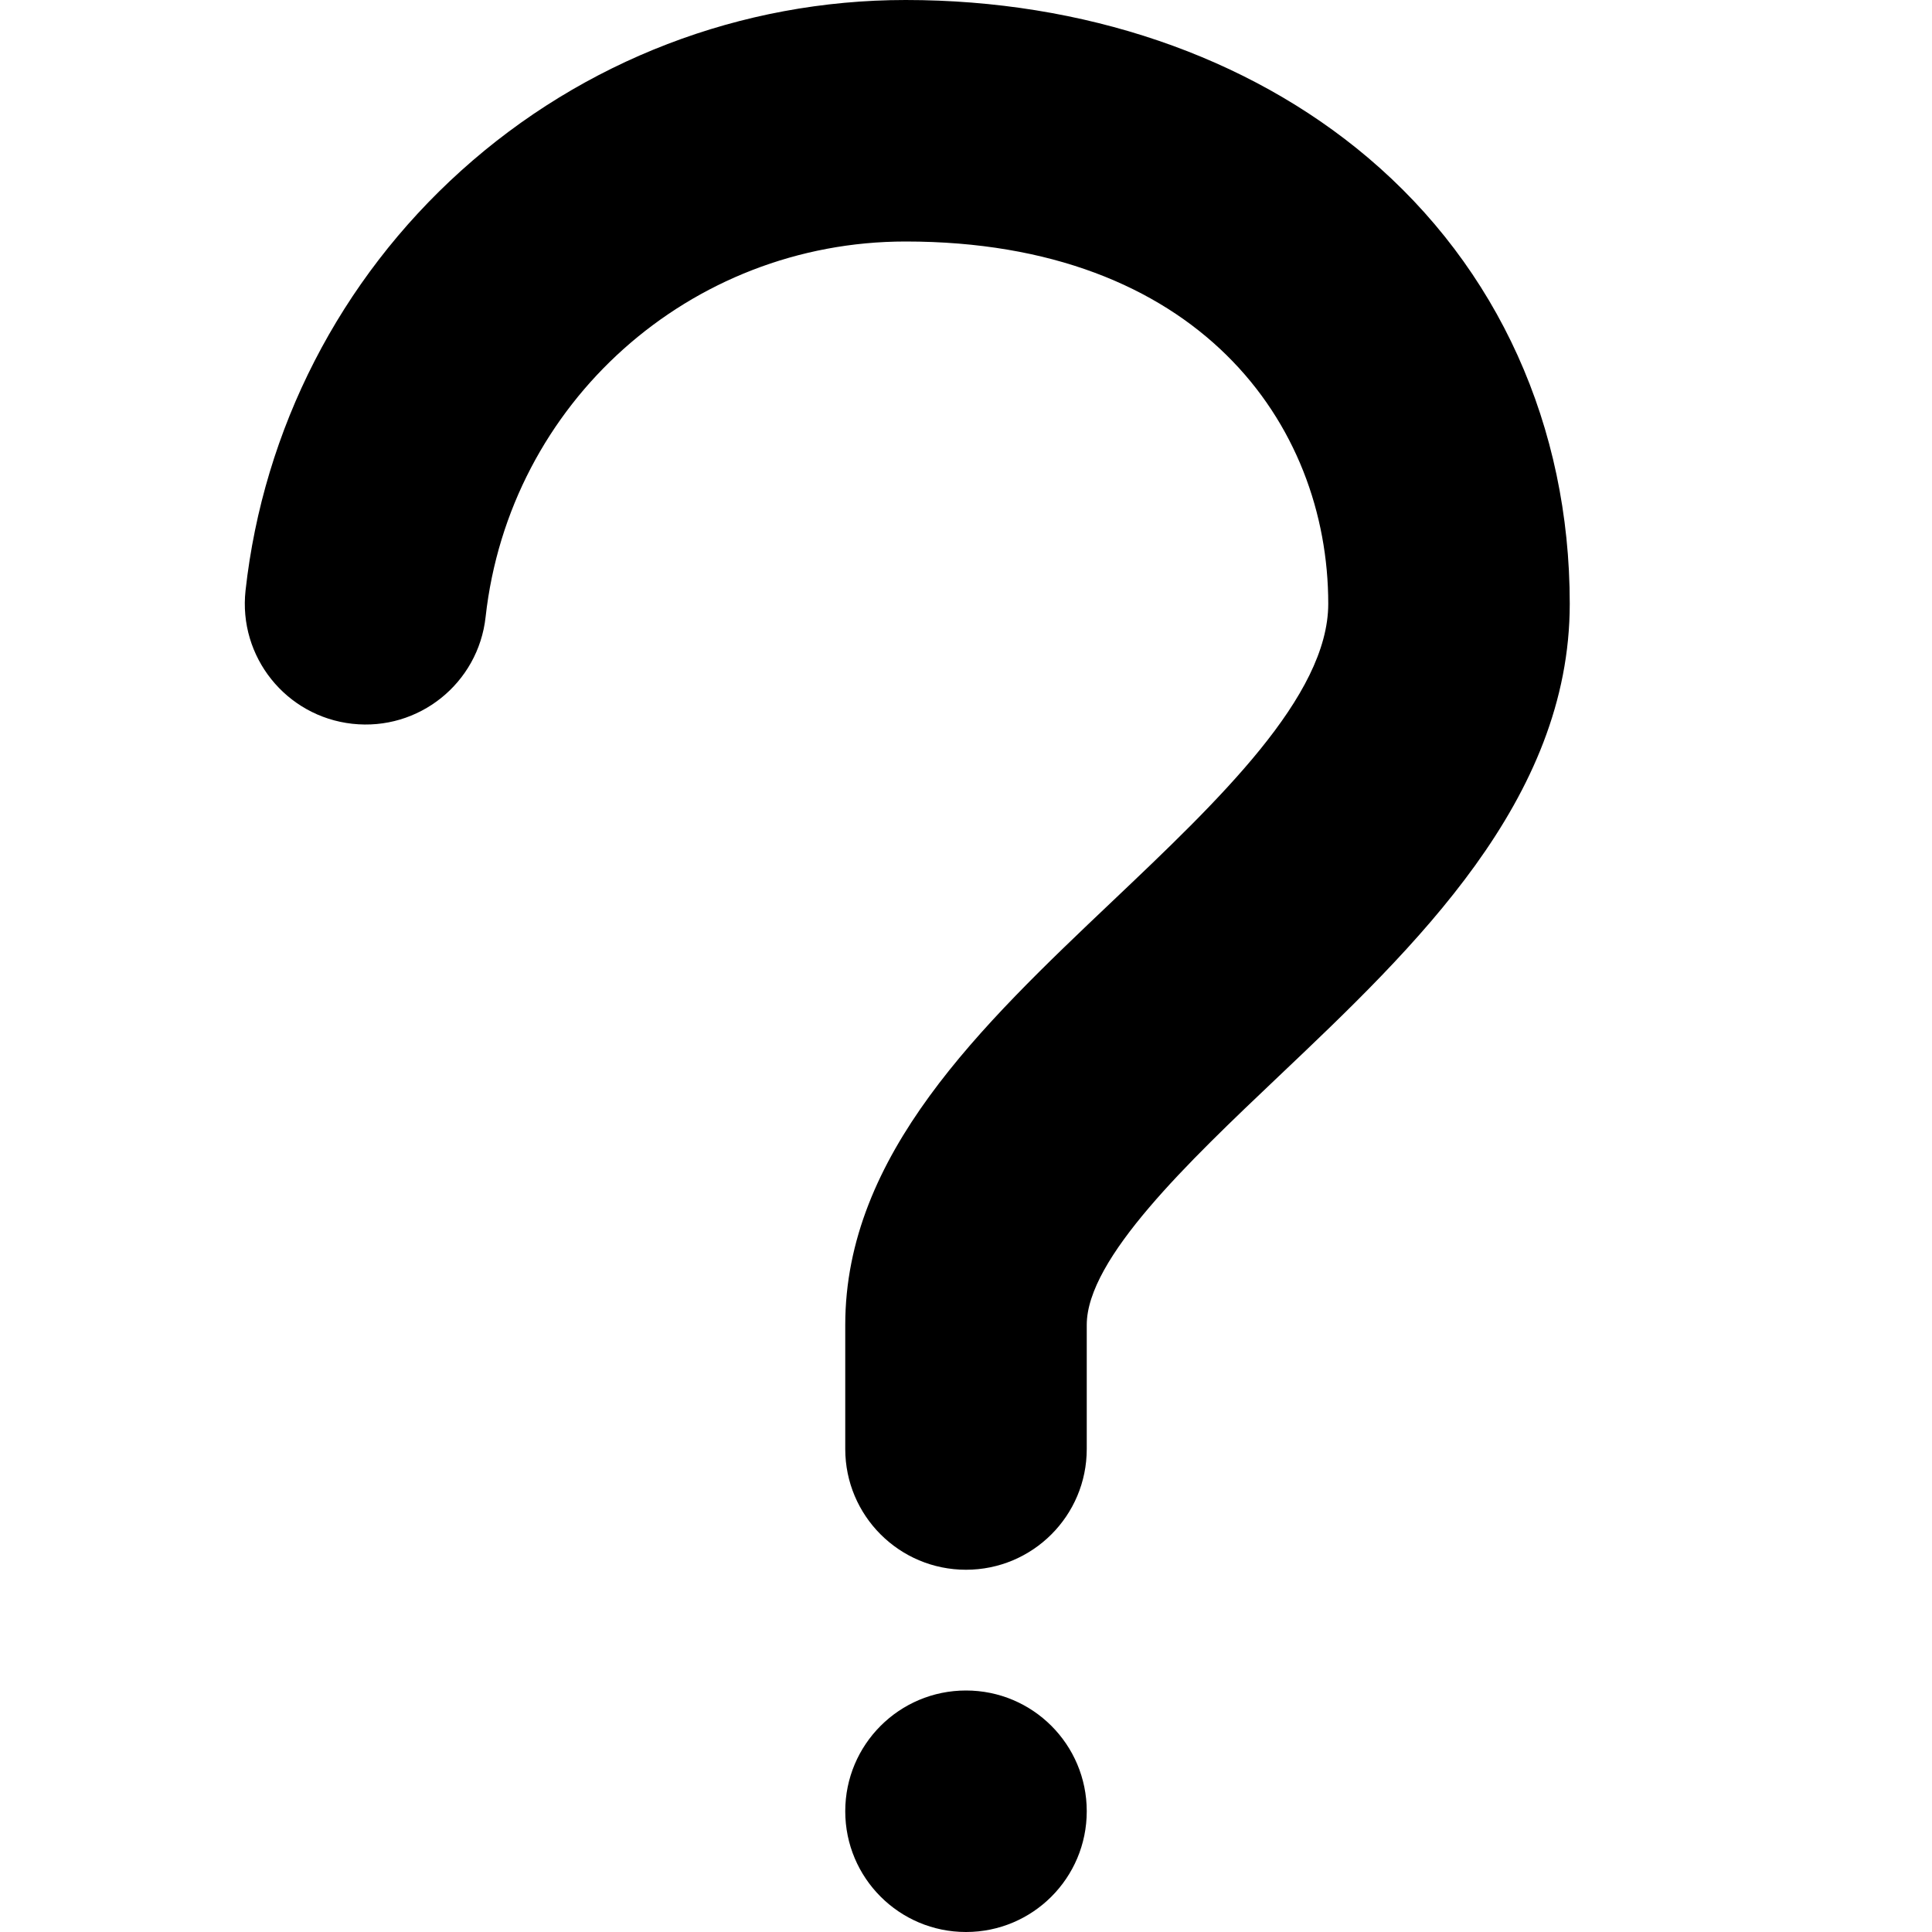
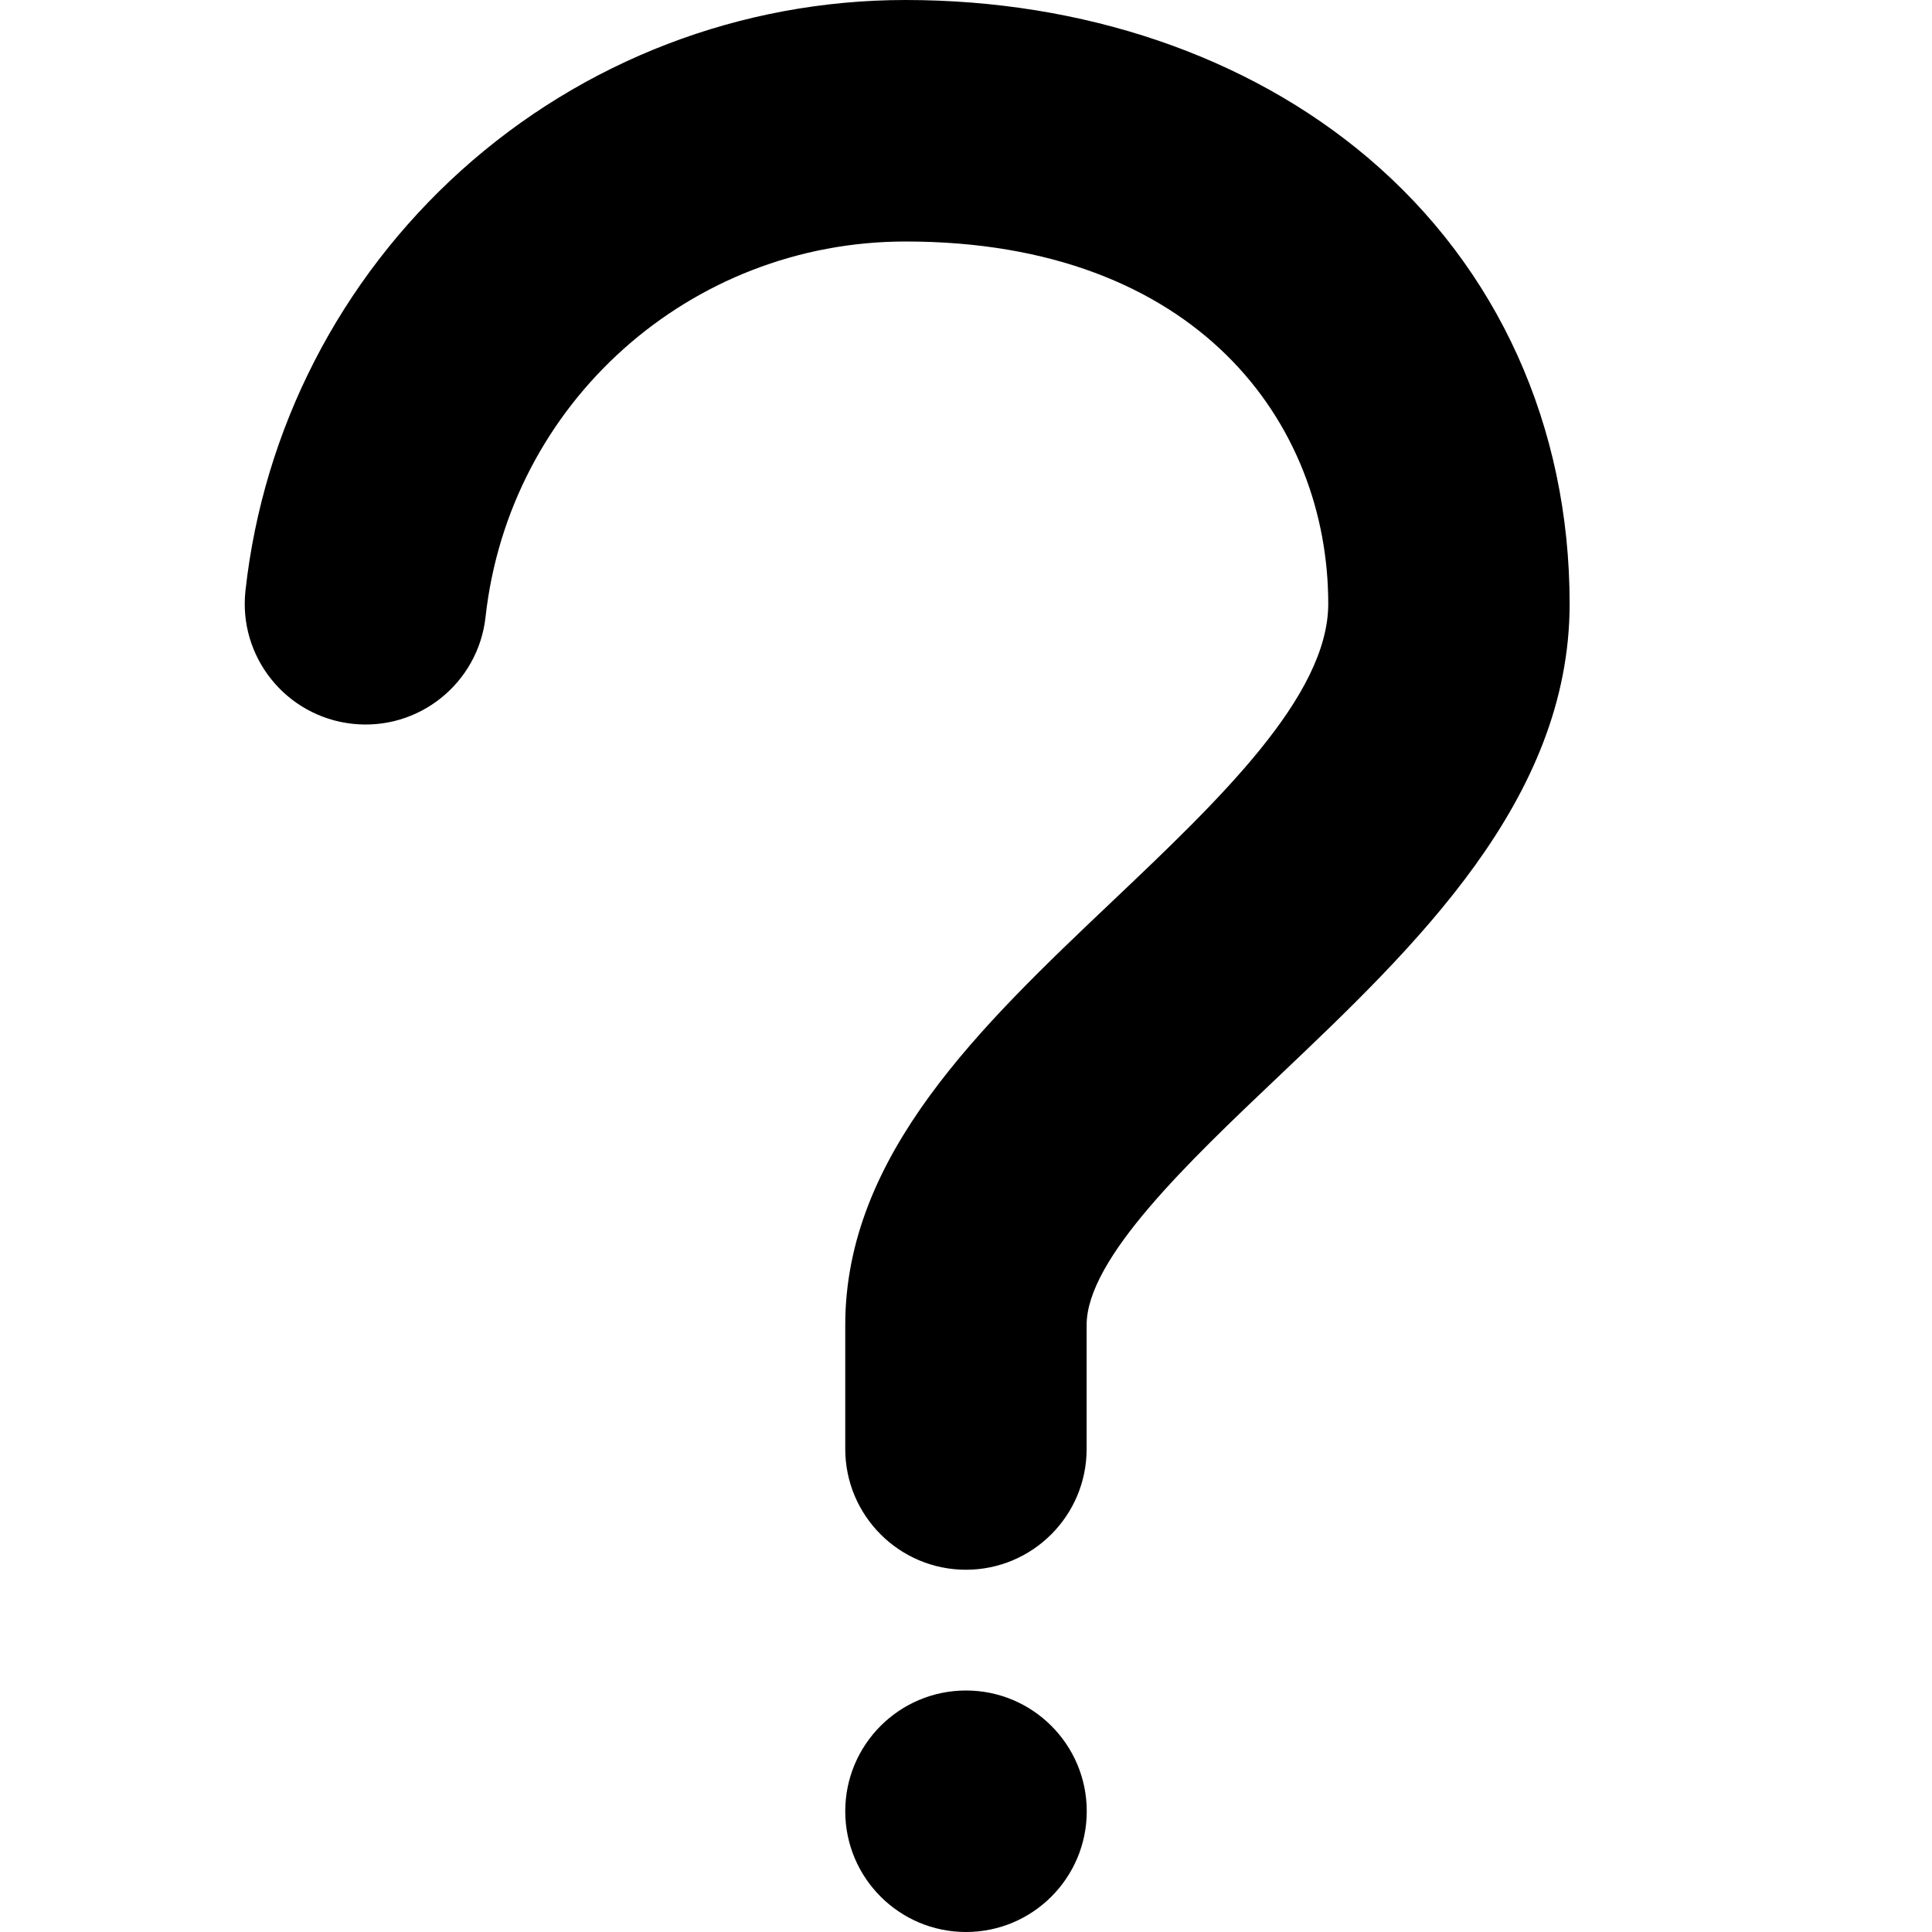
- <svg xmlns="http://www.w3.org/2000/svg" version="1.1" width="32" height="32" viewBox="0 0 32 32">
-   <path d="M16 26c-1.105 0-2-0.895-2-2v-2.055c0-2.819 2.249-4.953 4.424-7.017 1.758-1.668 3.576-3.394 3.576-4.928 0-2.986-2.164-6-7-6-3.574 0-6.565 2.674-6.957 6.22-0.121 1.098-1.109 1.89-2.208 1.768s-1.889-1.11-1.768-2.208c0.296-2.675 1.564-5.145 3.571-6.953 2.023-1.823 4.637-2.827 7.362-2.827 2.949 0 5.668 0.927 7.656 2.61 2.156 1.825 3.344 4.45 3.344 7.39 0 3.253-2.562 5.684-4.823 7.829-1.489 1.413-3.177 3.015-3.177 4.116l0 2.055c0 1.105-0.895 2-2 2z" />
-   <path d="M18 30c0 1.105-0.895 2-2 2s-2-0.895-2-2c0-1.105 0.895-2 2-2s2 0.895 2 2z" />
+ <svg xmlns="http://www.w3.org/2000/svg" version="1.1" width="16" height="16" viewBox="0 0 16 16">
+   <path d="M8 13c-0.552 0-1-0.448-1-1v-1.027c0-1.41 1.124-2.477 2.212-3.509 0.879-0.834 1.788-1.697 1.788-2.464 0-1.493-1.082-3-3.5-3-1.787 0-3.283 1.337-3.479 3.11-0.061 0.549-0.555 0.945-1.104 0.884s-0.945-0.555-0.884-1.104c0.148-1.338 0.782-2.572 1.785-3.477 1.011-0.911 2.319-1.413 3.681-1.413 1.475 0 2.834 0.463 3.828 1.305 1.078 0.913 1.672 2.225 1.672 3.695 0 1.626-1.281 2.842-2.411 3.915-0.745 0.707-1.589 1.508-1.589 2.058l0 1.027c0 0.552-0.448 1-1 1z" />
+   <path d="M9 15c0 0.552-0.448 1-1 1s-1-0.448-1-1c0-0.552 0.448-1 1-1s1 0.448 1 1z" />
</svg>
